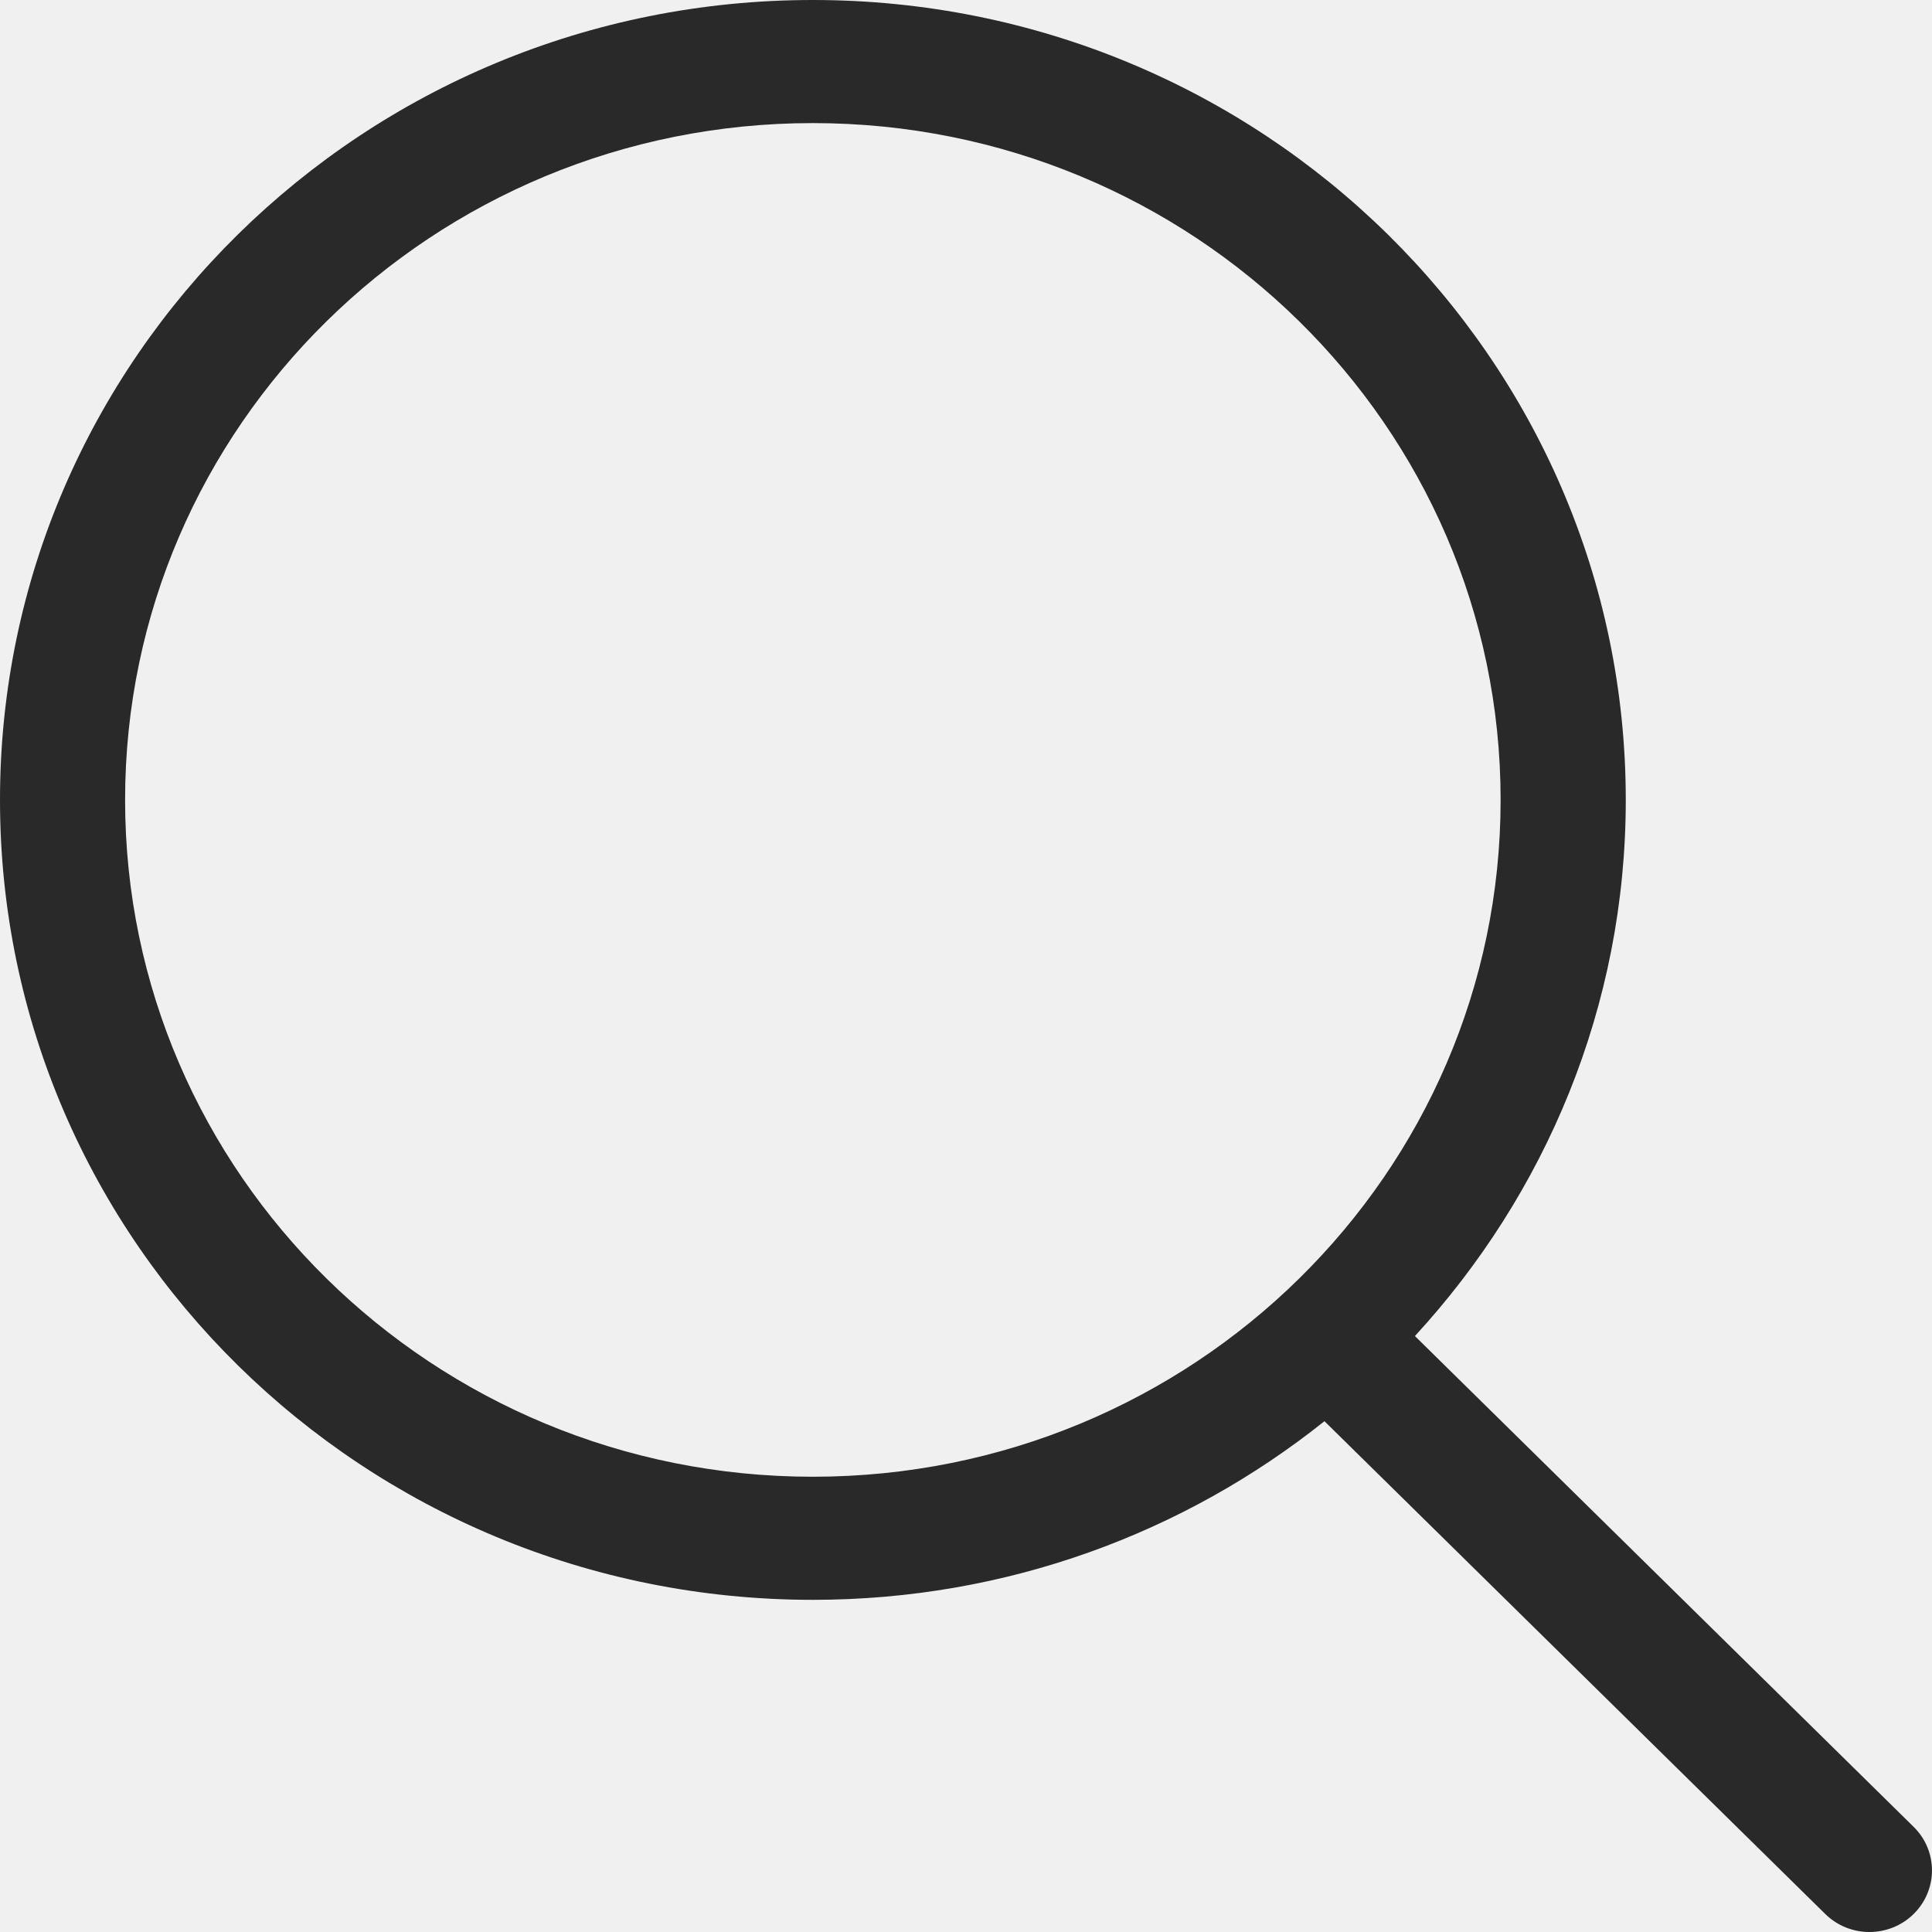
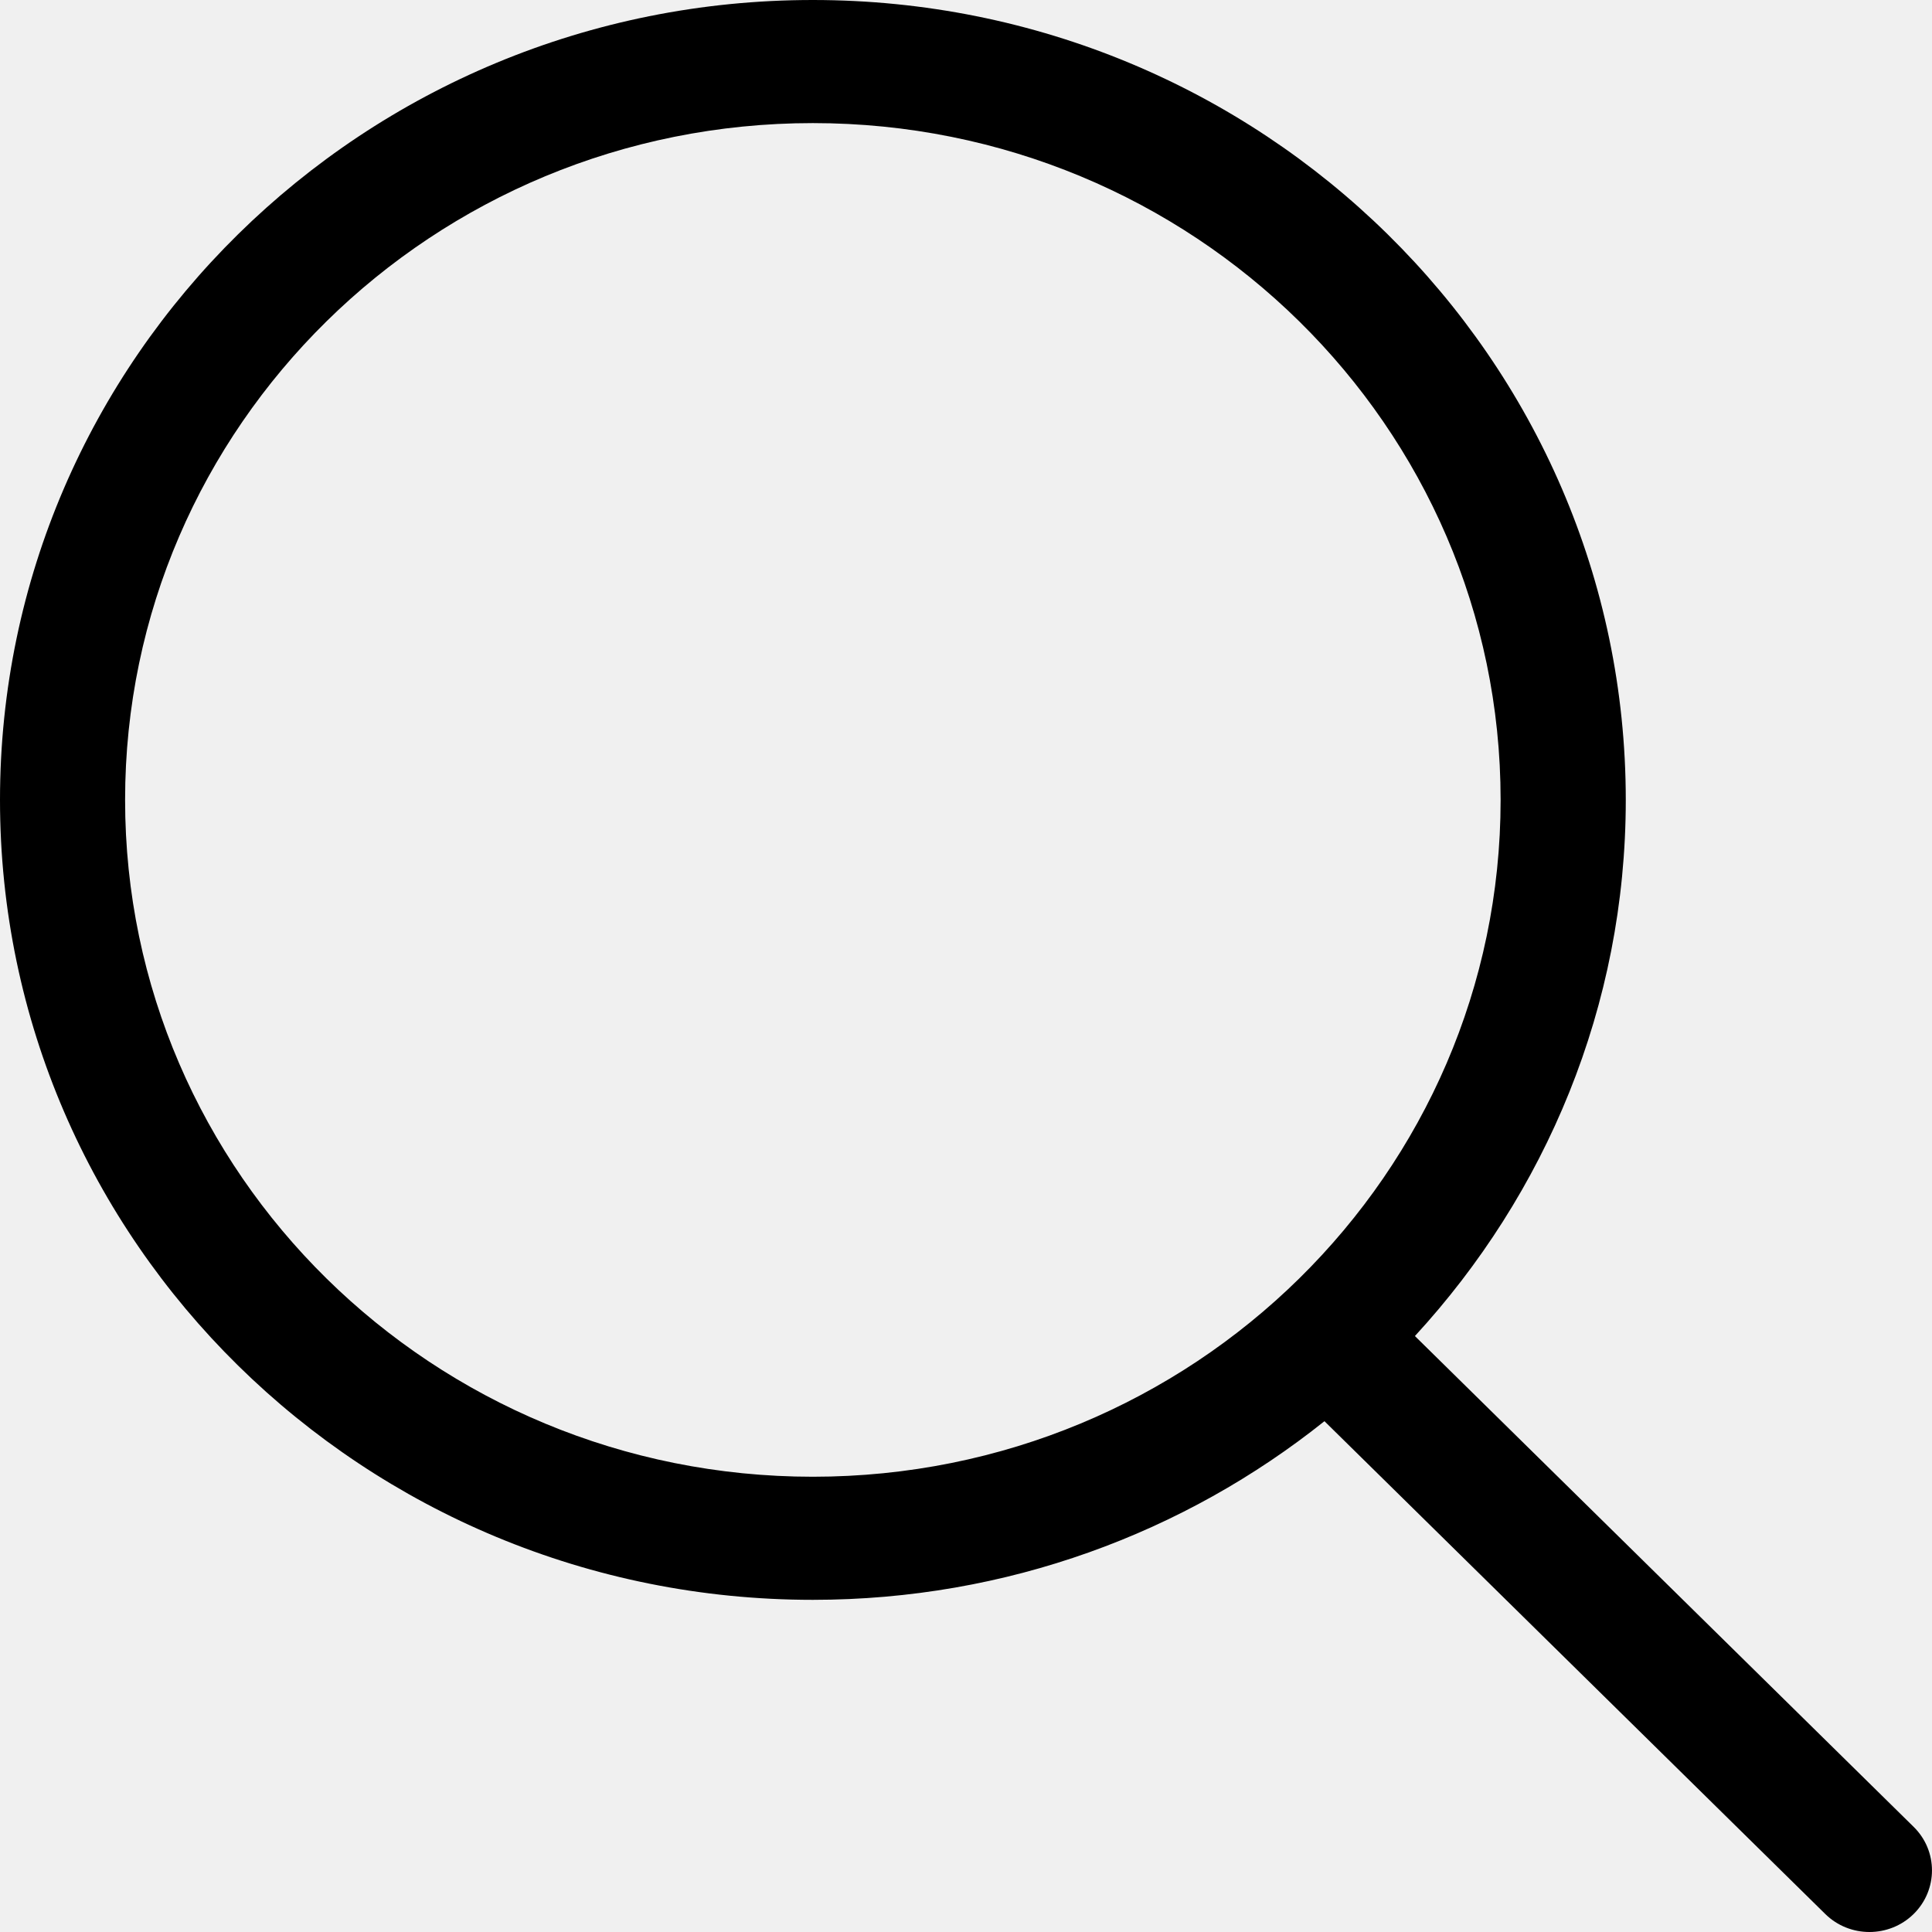
<svg xmlns="http://www.w3.org/2000/svg" width="28" height="28" viewBox="0 0 28 28" fill="none">
  <g clip-path="url(#clip0_0_170)">
-     <path d="M27.735 26.477L20.506 19.363C22.398 17.306 23.562 14.586 23.562 11.593C23.561 5.19 18.287 0 11.78 0C5.274 0 0 5.19 0 11.593C0 17.996 5.274 23.186 11.78 23.186C14.592 23.186 17.17 22.214 19.195 20.597L26.453 27.739C26.806 28.087 27.38 28.087 27.734 27.739C28.088 27.39 28.088 26.825 27.735 26.477ZM11.78 21.402C6.276 21.402 1.813 17.011 1.813 11.593C1.813 6.175 6.276 1.784 11.78 1.784C17.286 1.784 21.748 6.175 21.748 11.593C21.748 17.011 17.286 21.402 11.78 21.402Z" fill="#292929" />
+     <path d="M27.735 26.477L20.506 19.363C22.398 17.306 23.562 14.586 23.562 11.593C23.561 5.19 18.287 0 11.78 0C5.274 0 0 5.19 0 11.593C0 17.996 5.274 23.186 11.78 23.186C14.592 23.186 17.17 22.214 19.195 20.597L26.453 27.739C26.806 28.087 27.38 28.087 27.734 27.739C28.088 27.39 28.088 26.825 27.735 26.477ZM11.78 21.402C6.276 21.402 1.813 17.011 1.813 11.593C1.813 6.175 6.276 1.784 11.78 1.784C17.286 1.784 21.748 6.175 21.748 11.593C21.748 17.011 17.286 21.402 11.78 21.402Z" fill="currentColor" />
  </g>
  <defs>
    <clipPath id="clip0_0_170">
      <rect width="28" height="28" fill="white" />
    </clipPath>
  </defs>
</svg>
